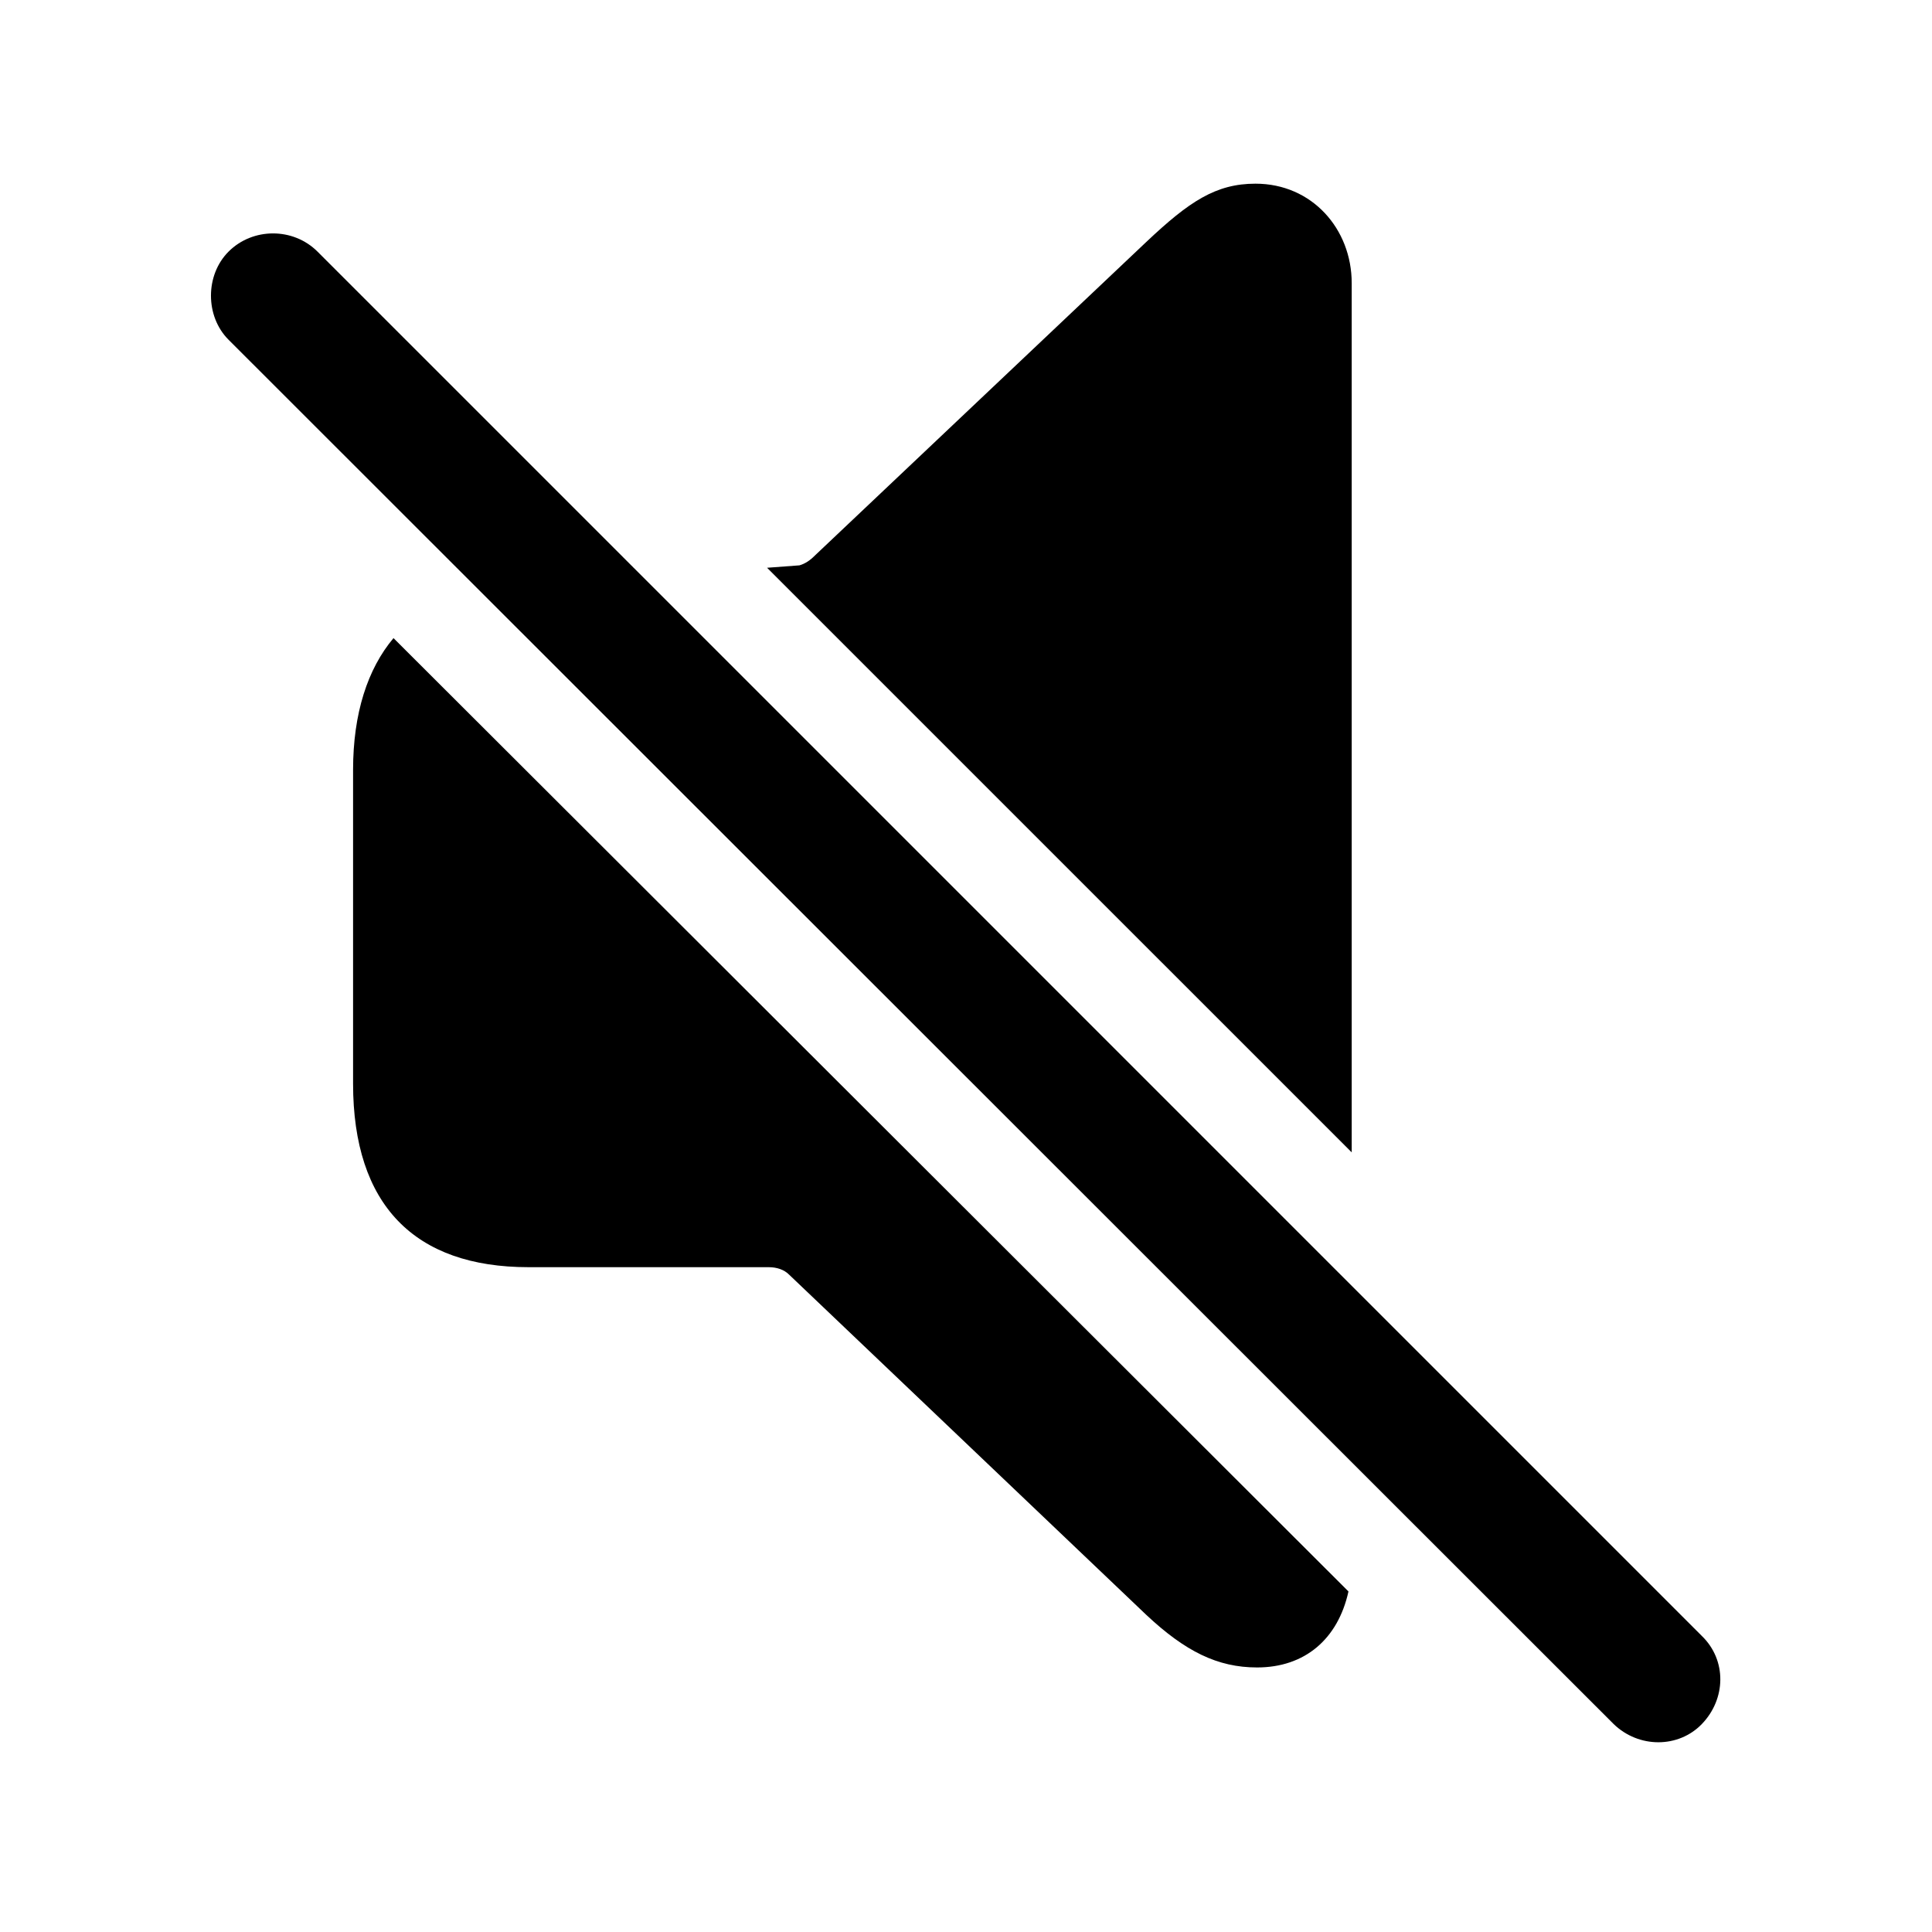
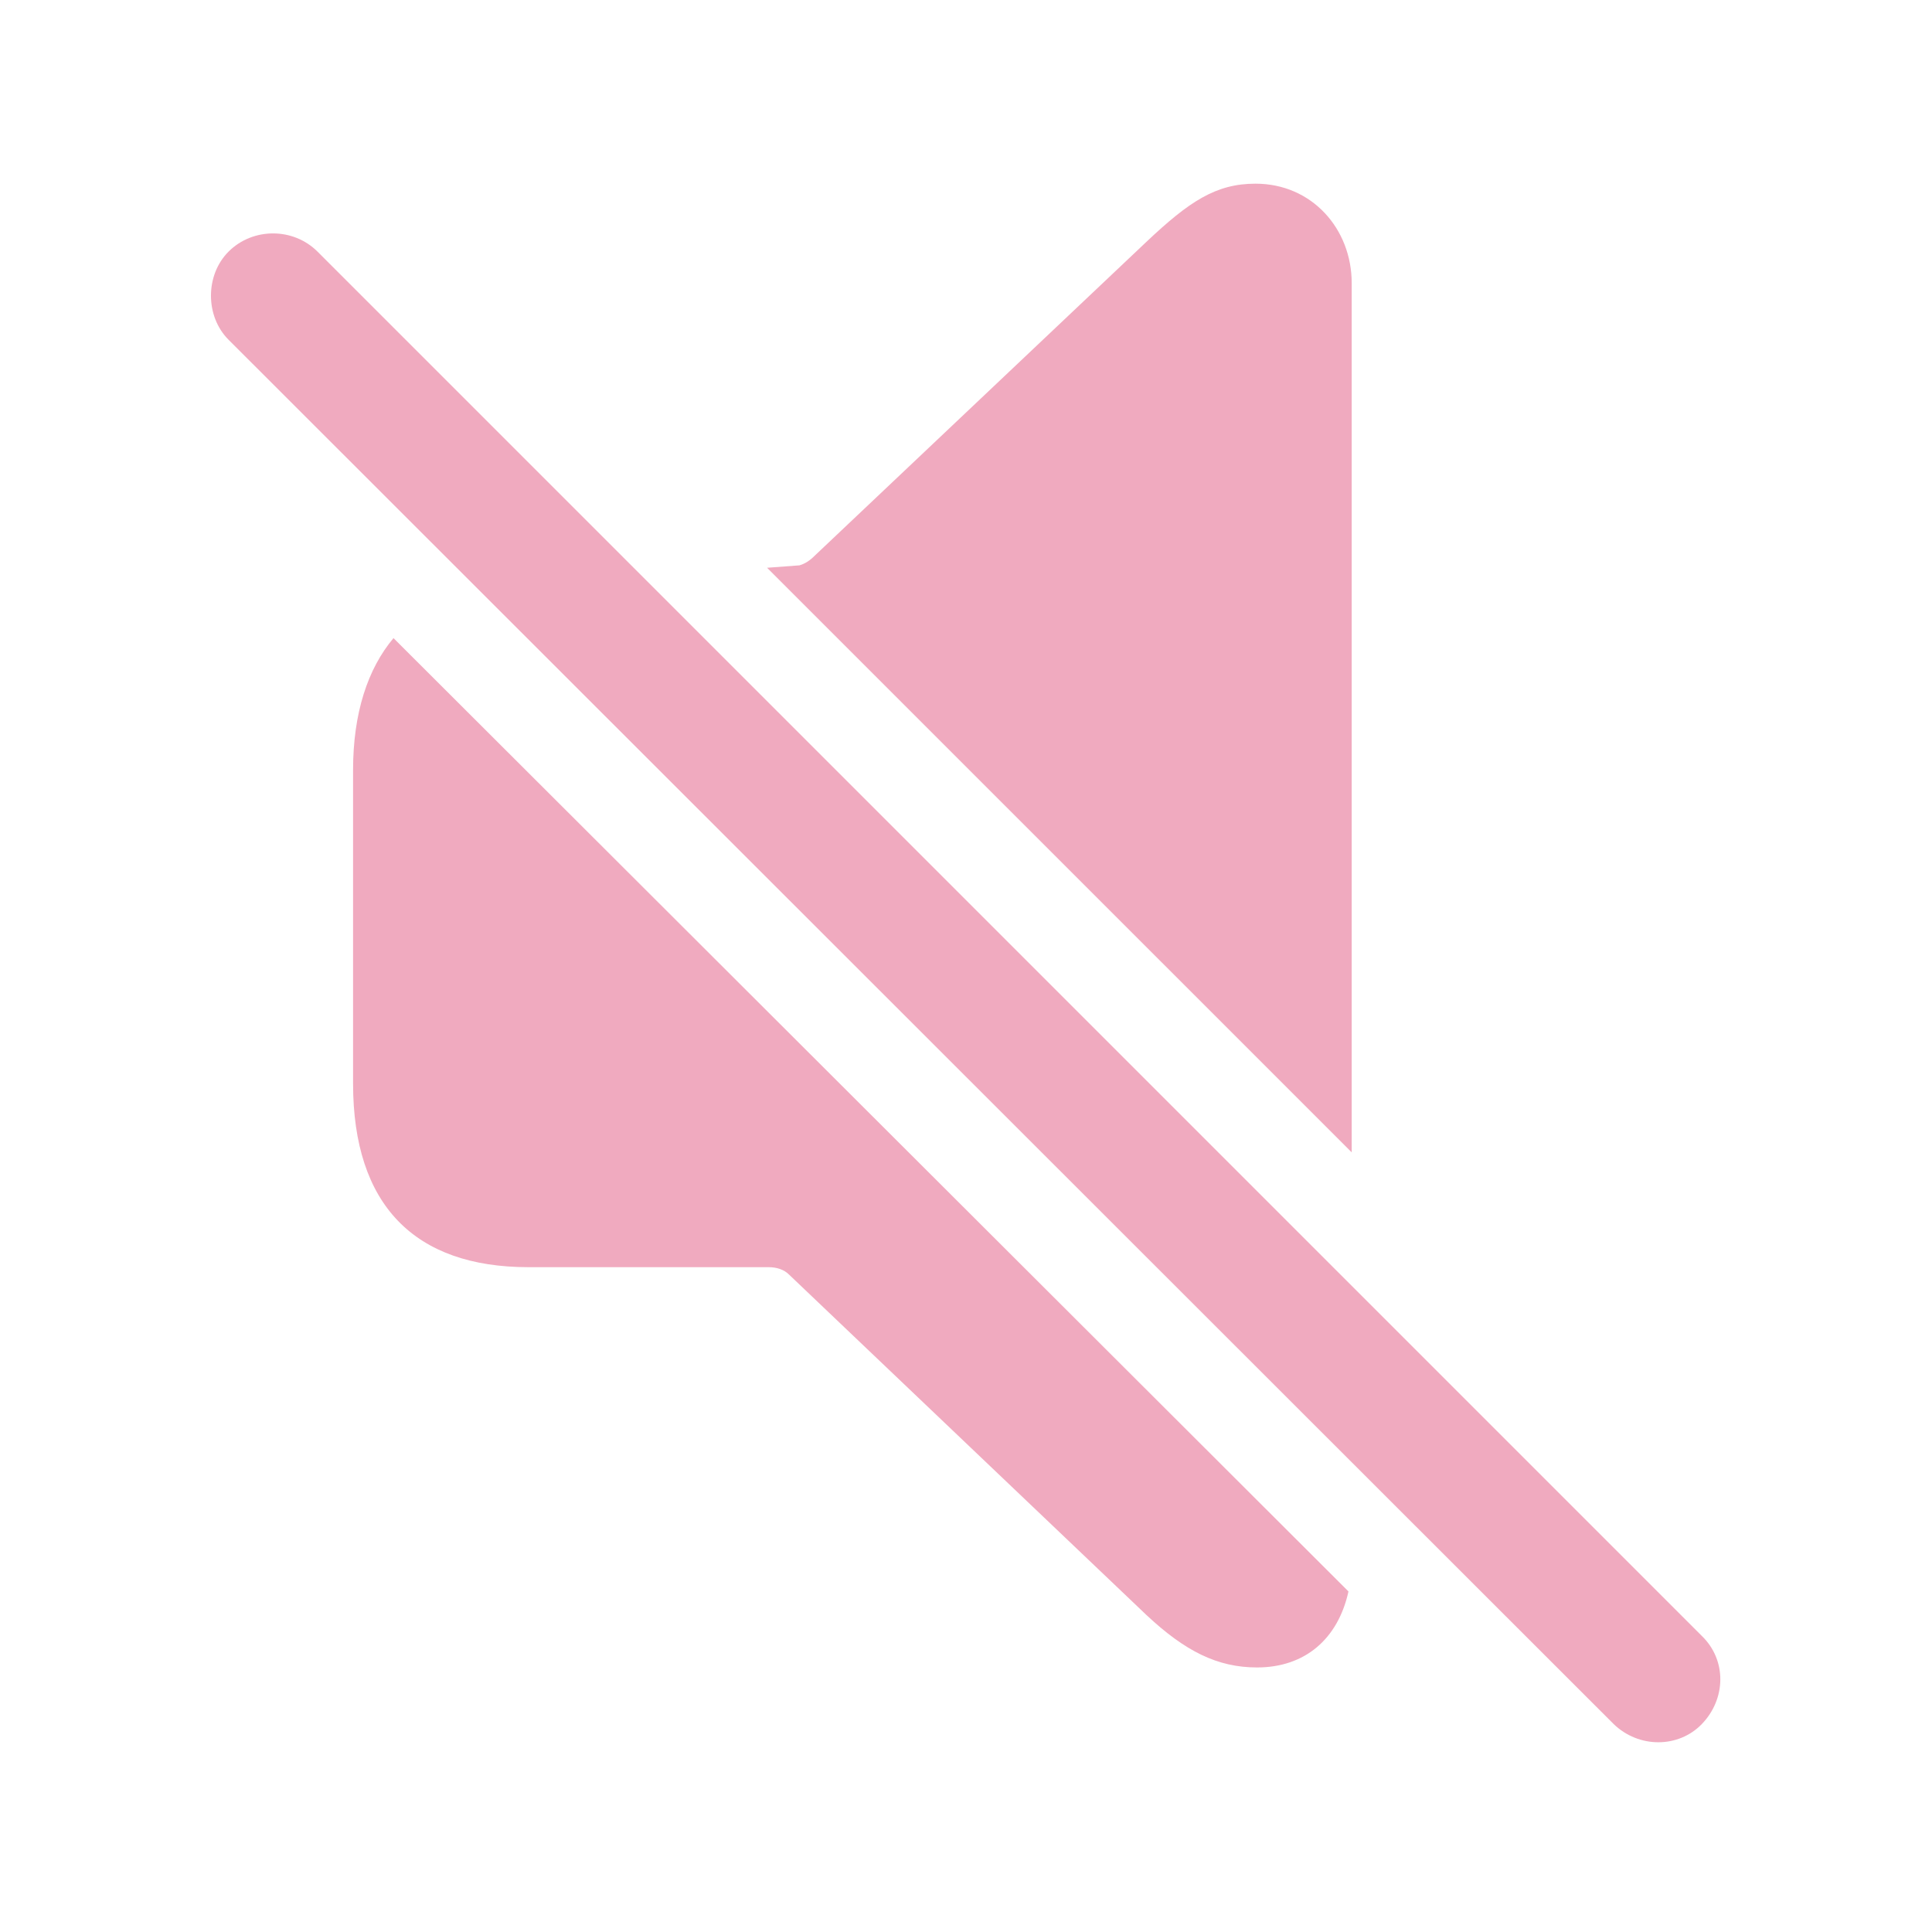
- <svg xmlns="http://www.w3.org/2000/svg" fill="#000000" width="120px" height="120px" viewBox="0 0 56 56">
+ <svg fill="#F0AABF" width="120px" height="120px" viewBox="0 0 56 56">
  <path d="M 39.18 33.402 L 39.18 8.207 C 39.18 6.637 38.031 5.324 36.391 5.324 C 35.242 5.324 34.469 5.84 33.227 7.012 L 23.617 16.105 C 23.477 16.246 23.336 16.34 23.172 16.387 L 22.234 16.457 Z M 46.773 49.973 C 47.5 50.676 48.648 50.676 49.328 49.973 C 50.031 49.246 50.055 48.121 49.328 47.418 L 9.203 7.293 C 8.5 6.59 7.328 6.59 6.625 7.293 C 5.945 7.973 5.945 9.168 6.625 9.848 Z M 36.437 48.332 C 37.82 48.332 38.781 47.512 39.086 46.129 L 11.406 18.496 C 10.656 19.387 10.234 20.676 10.234 22.316 L 10.234 31.41 C 10.234 34.926 12.015 36.73 15.32 36.73 L 22.281 36.73 C 22.515 36.73 22.727 36.801 22.867 36.941 L 33.227 46.809 C 34.352 47.863 35.289 48.332 36.437 48.332 Z" />
</svg>
